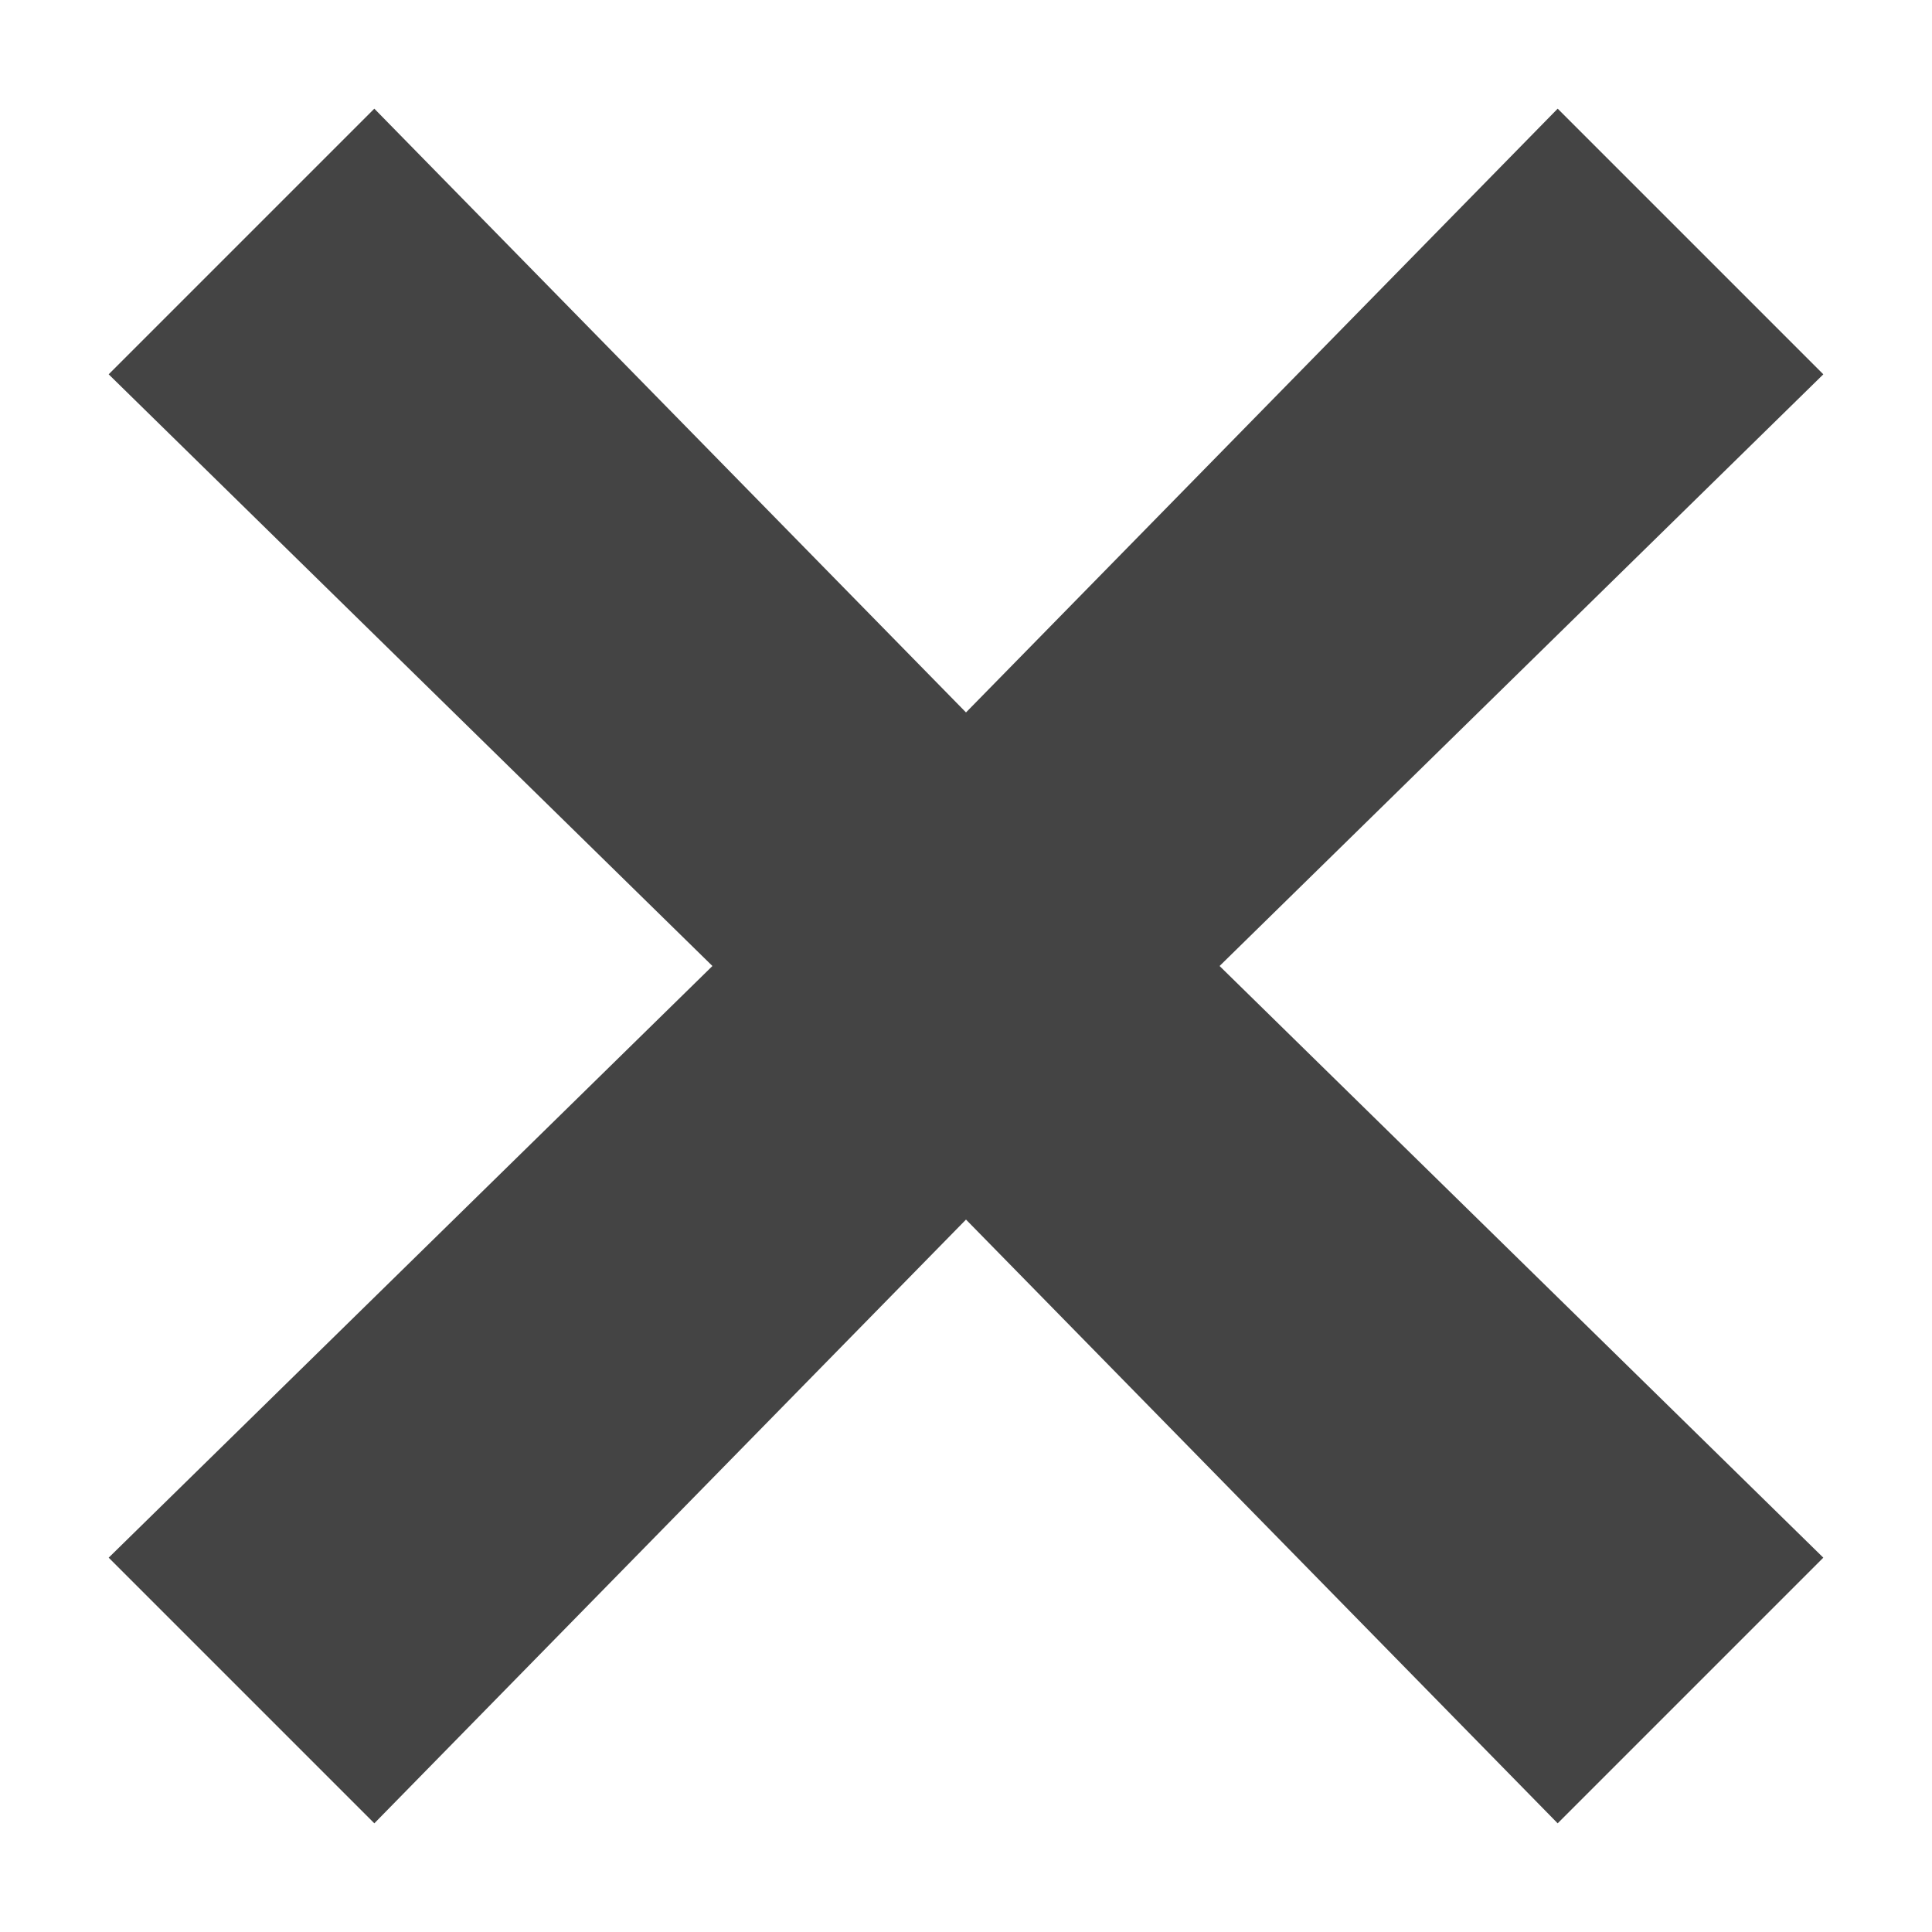
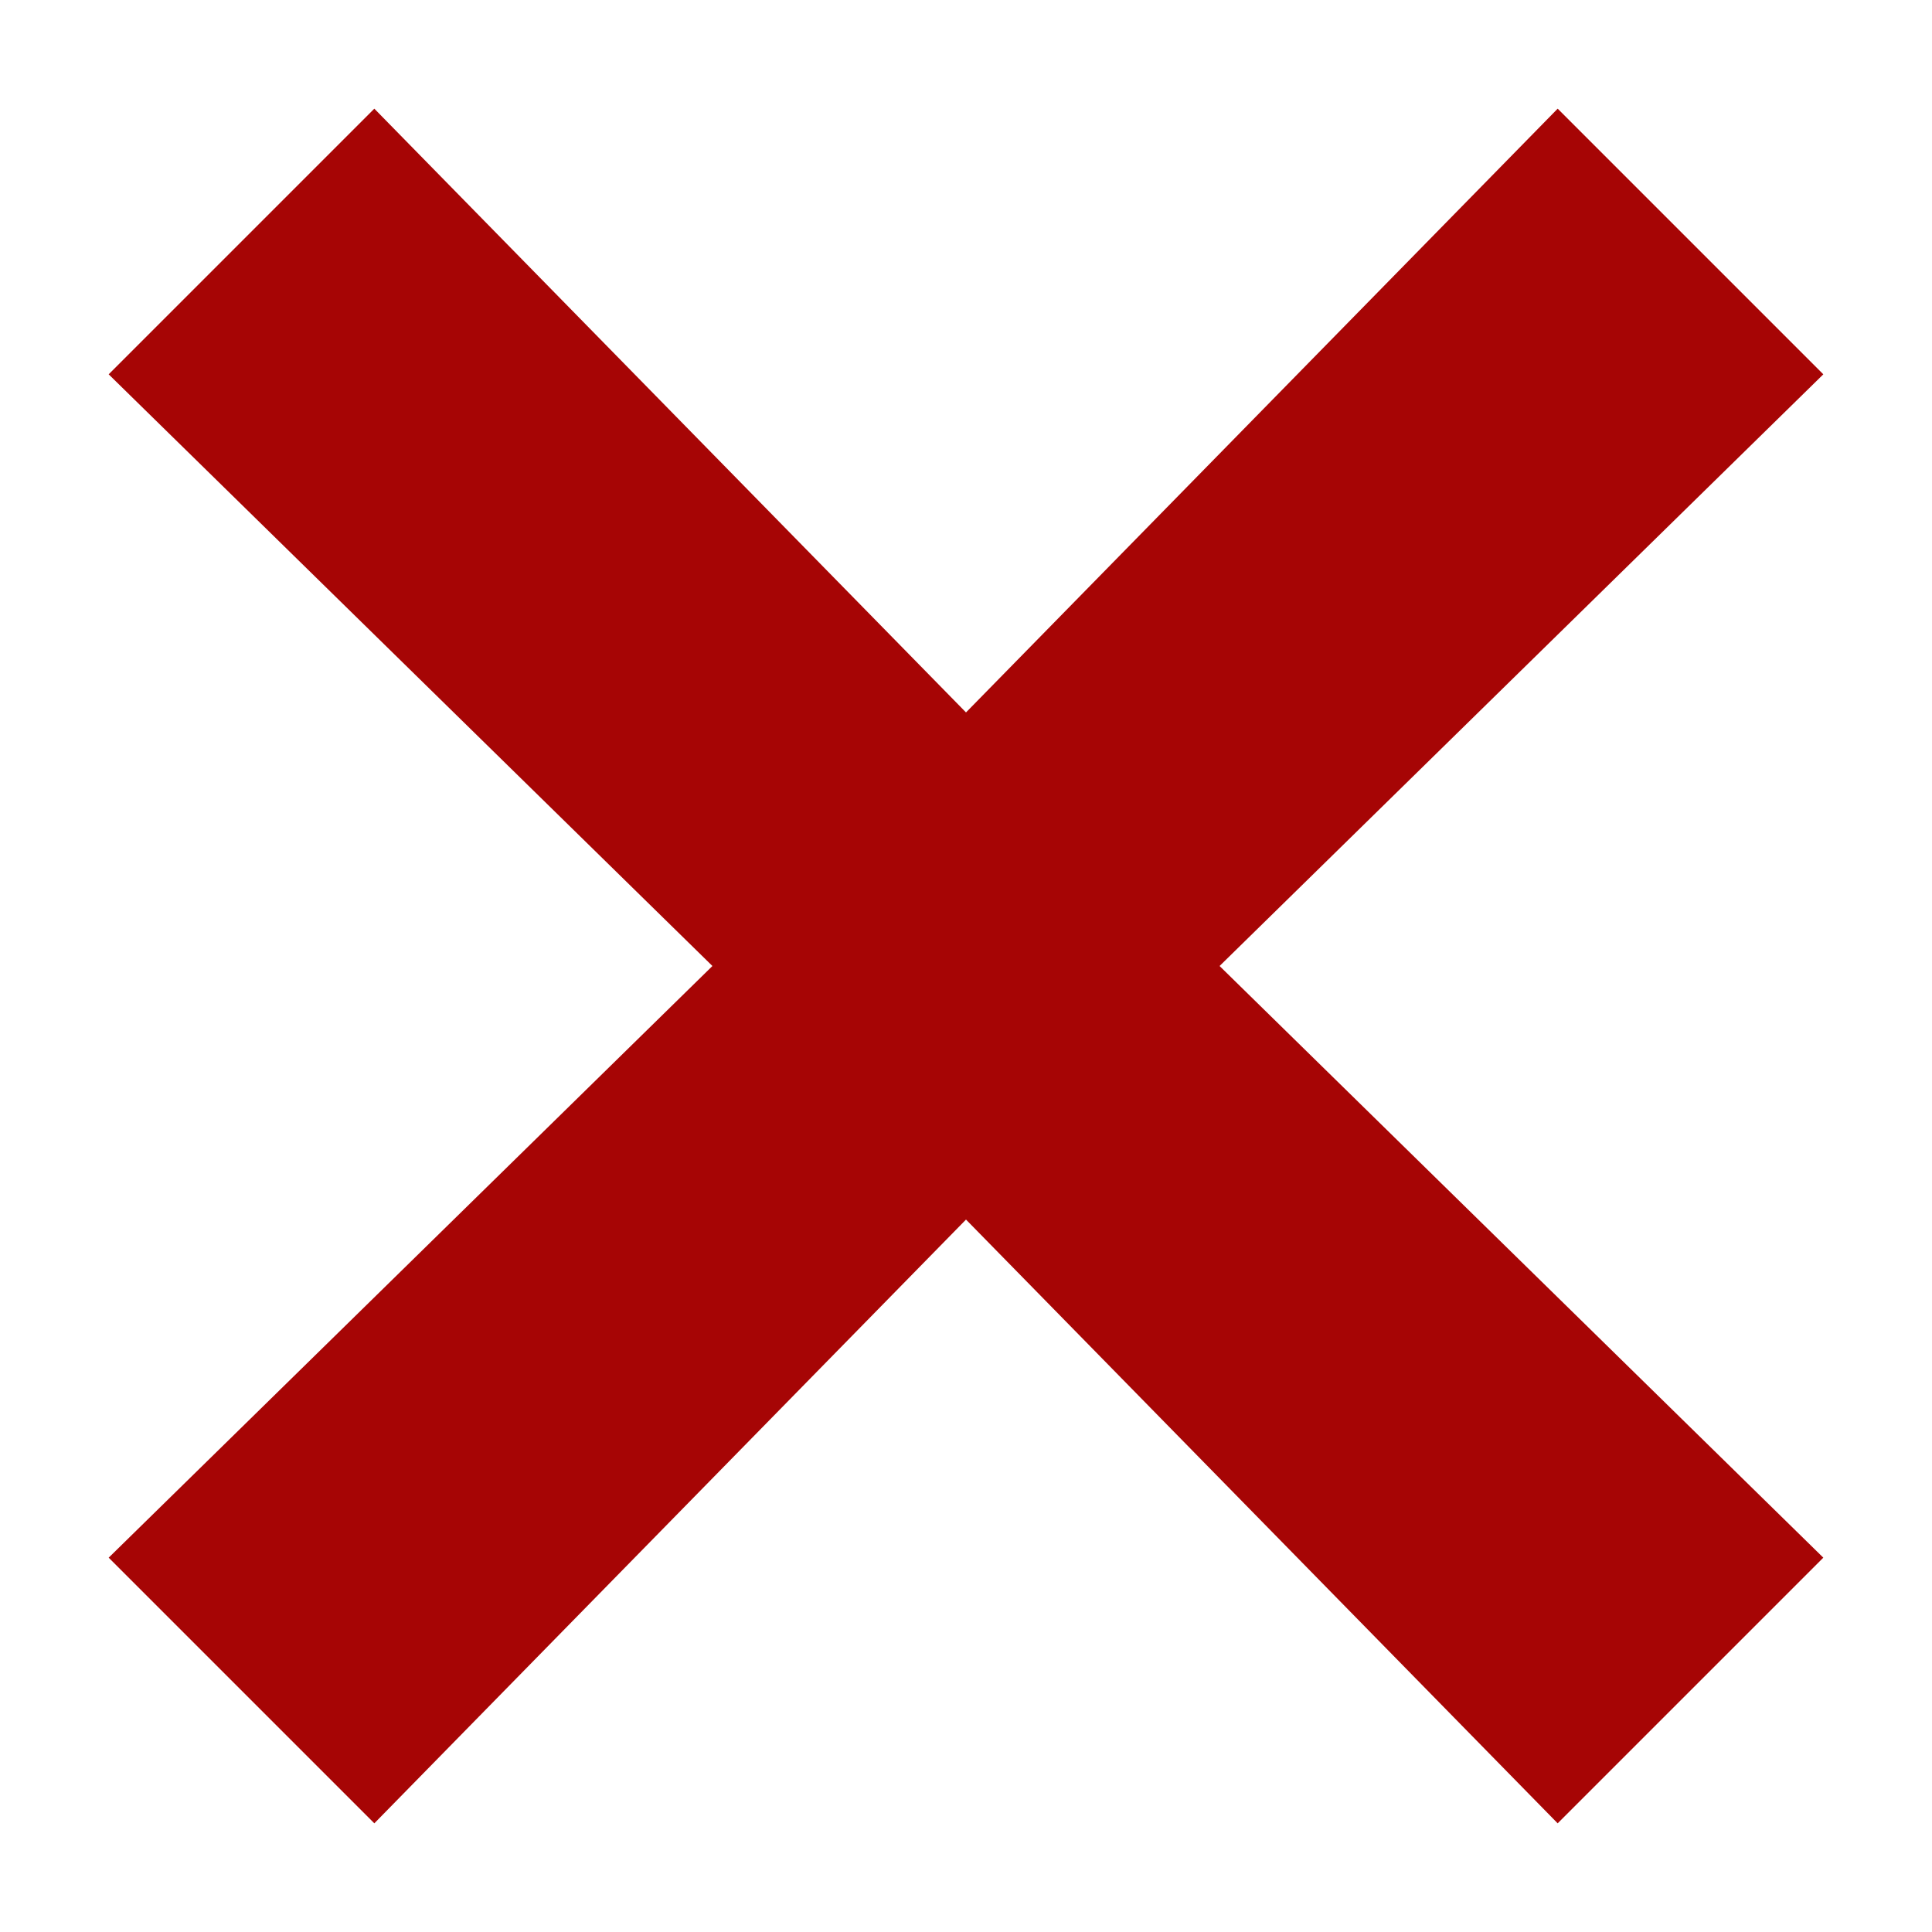
<svg xmlns="http://www.w3.org/2000/svg" version="1.1" width="16" height="16" viewBox="0 0 16 16">
-   <path fill="#444" d="M15.1 3.1l-2.2-2.2-4.9 5-4.9-5-2.2 2.2 5 4.9-5 4.9 2.2 2.2 4.9-5 4.9 5 2.2-2.2-5-4.9z" />
+   <path fill="#A60505" d="M15.1 3.1l-2.2-2.2-4.9 5-4.9-5-2.2 2.2 5 4.9-5 4.9 2.2 2.2 4.9-5 4.9 5 2.2-2.2-5-4.9z" />
</svg>
